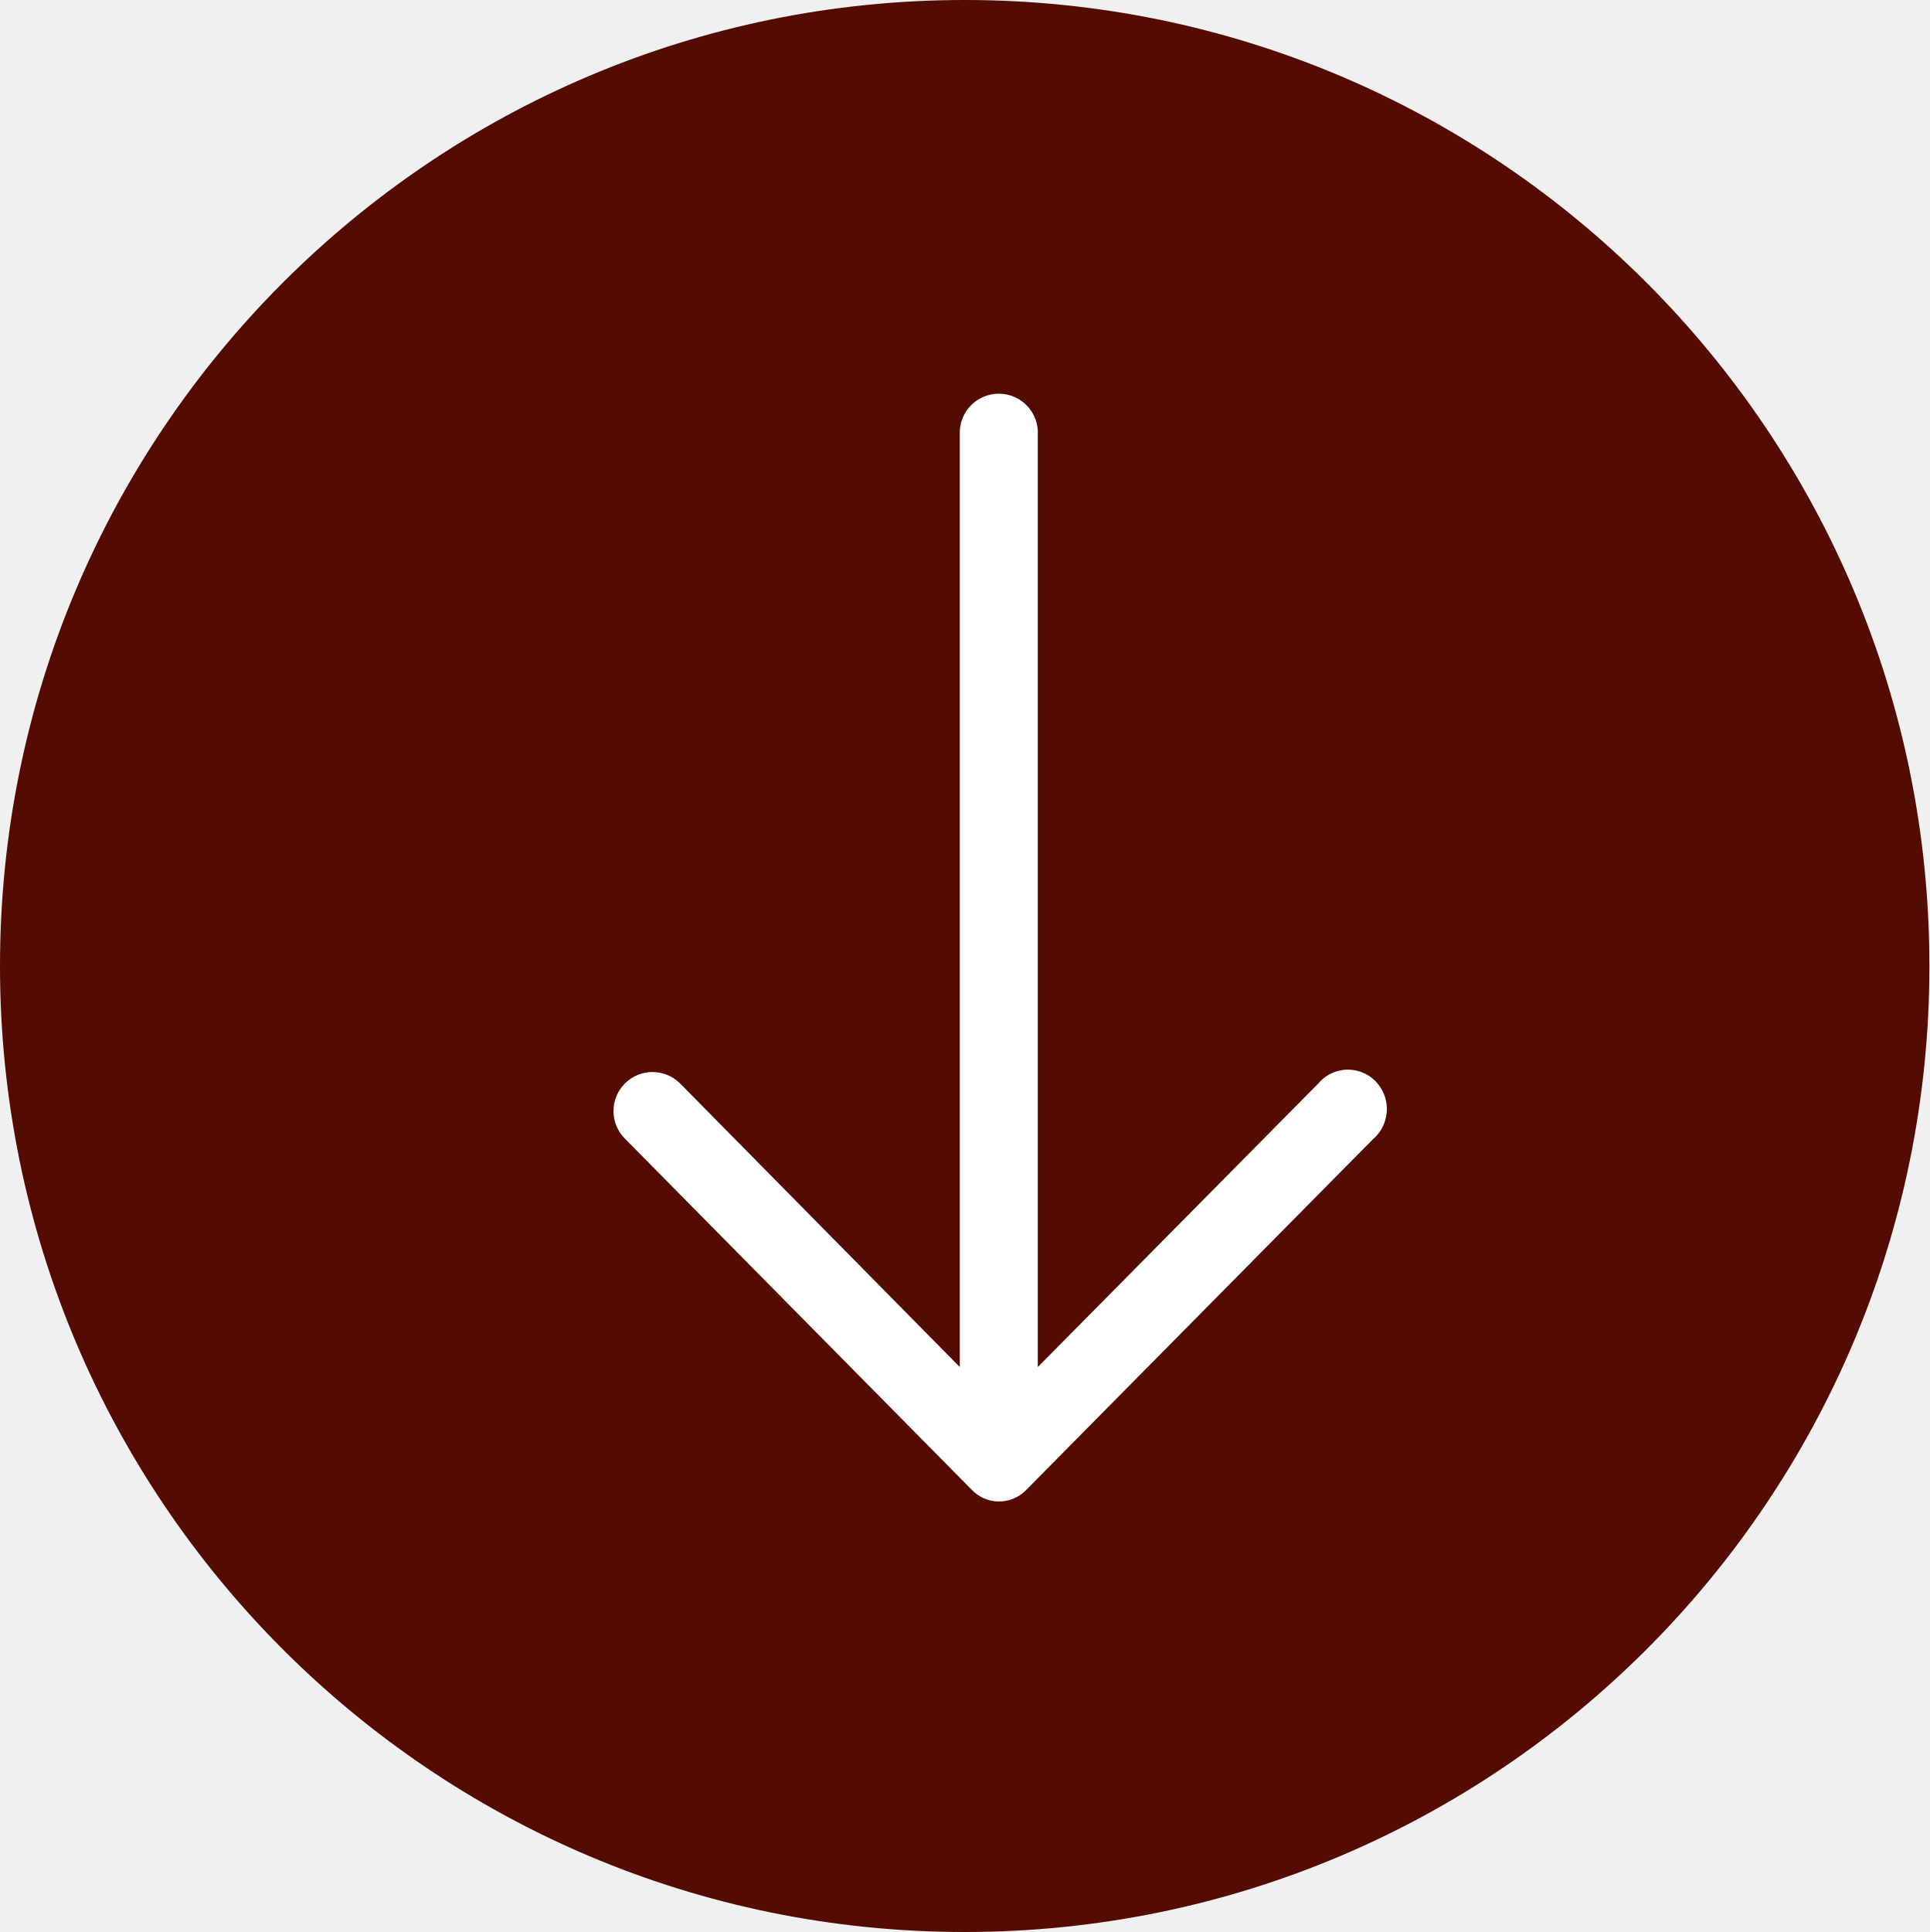
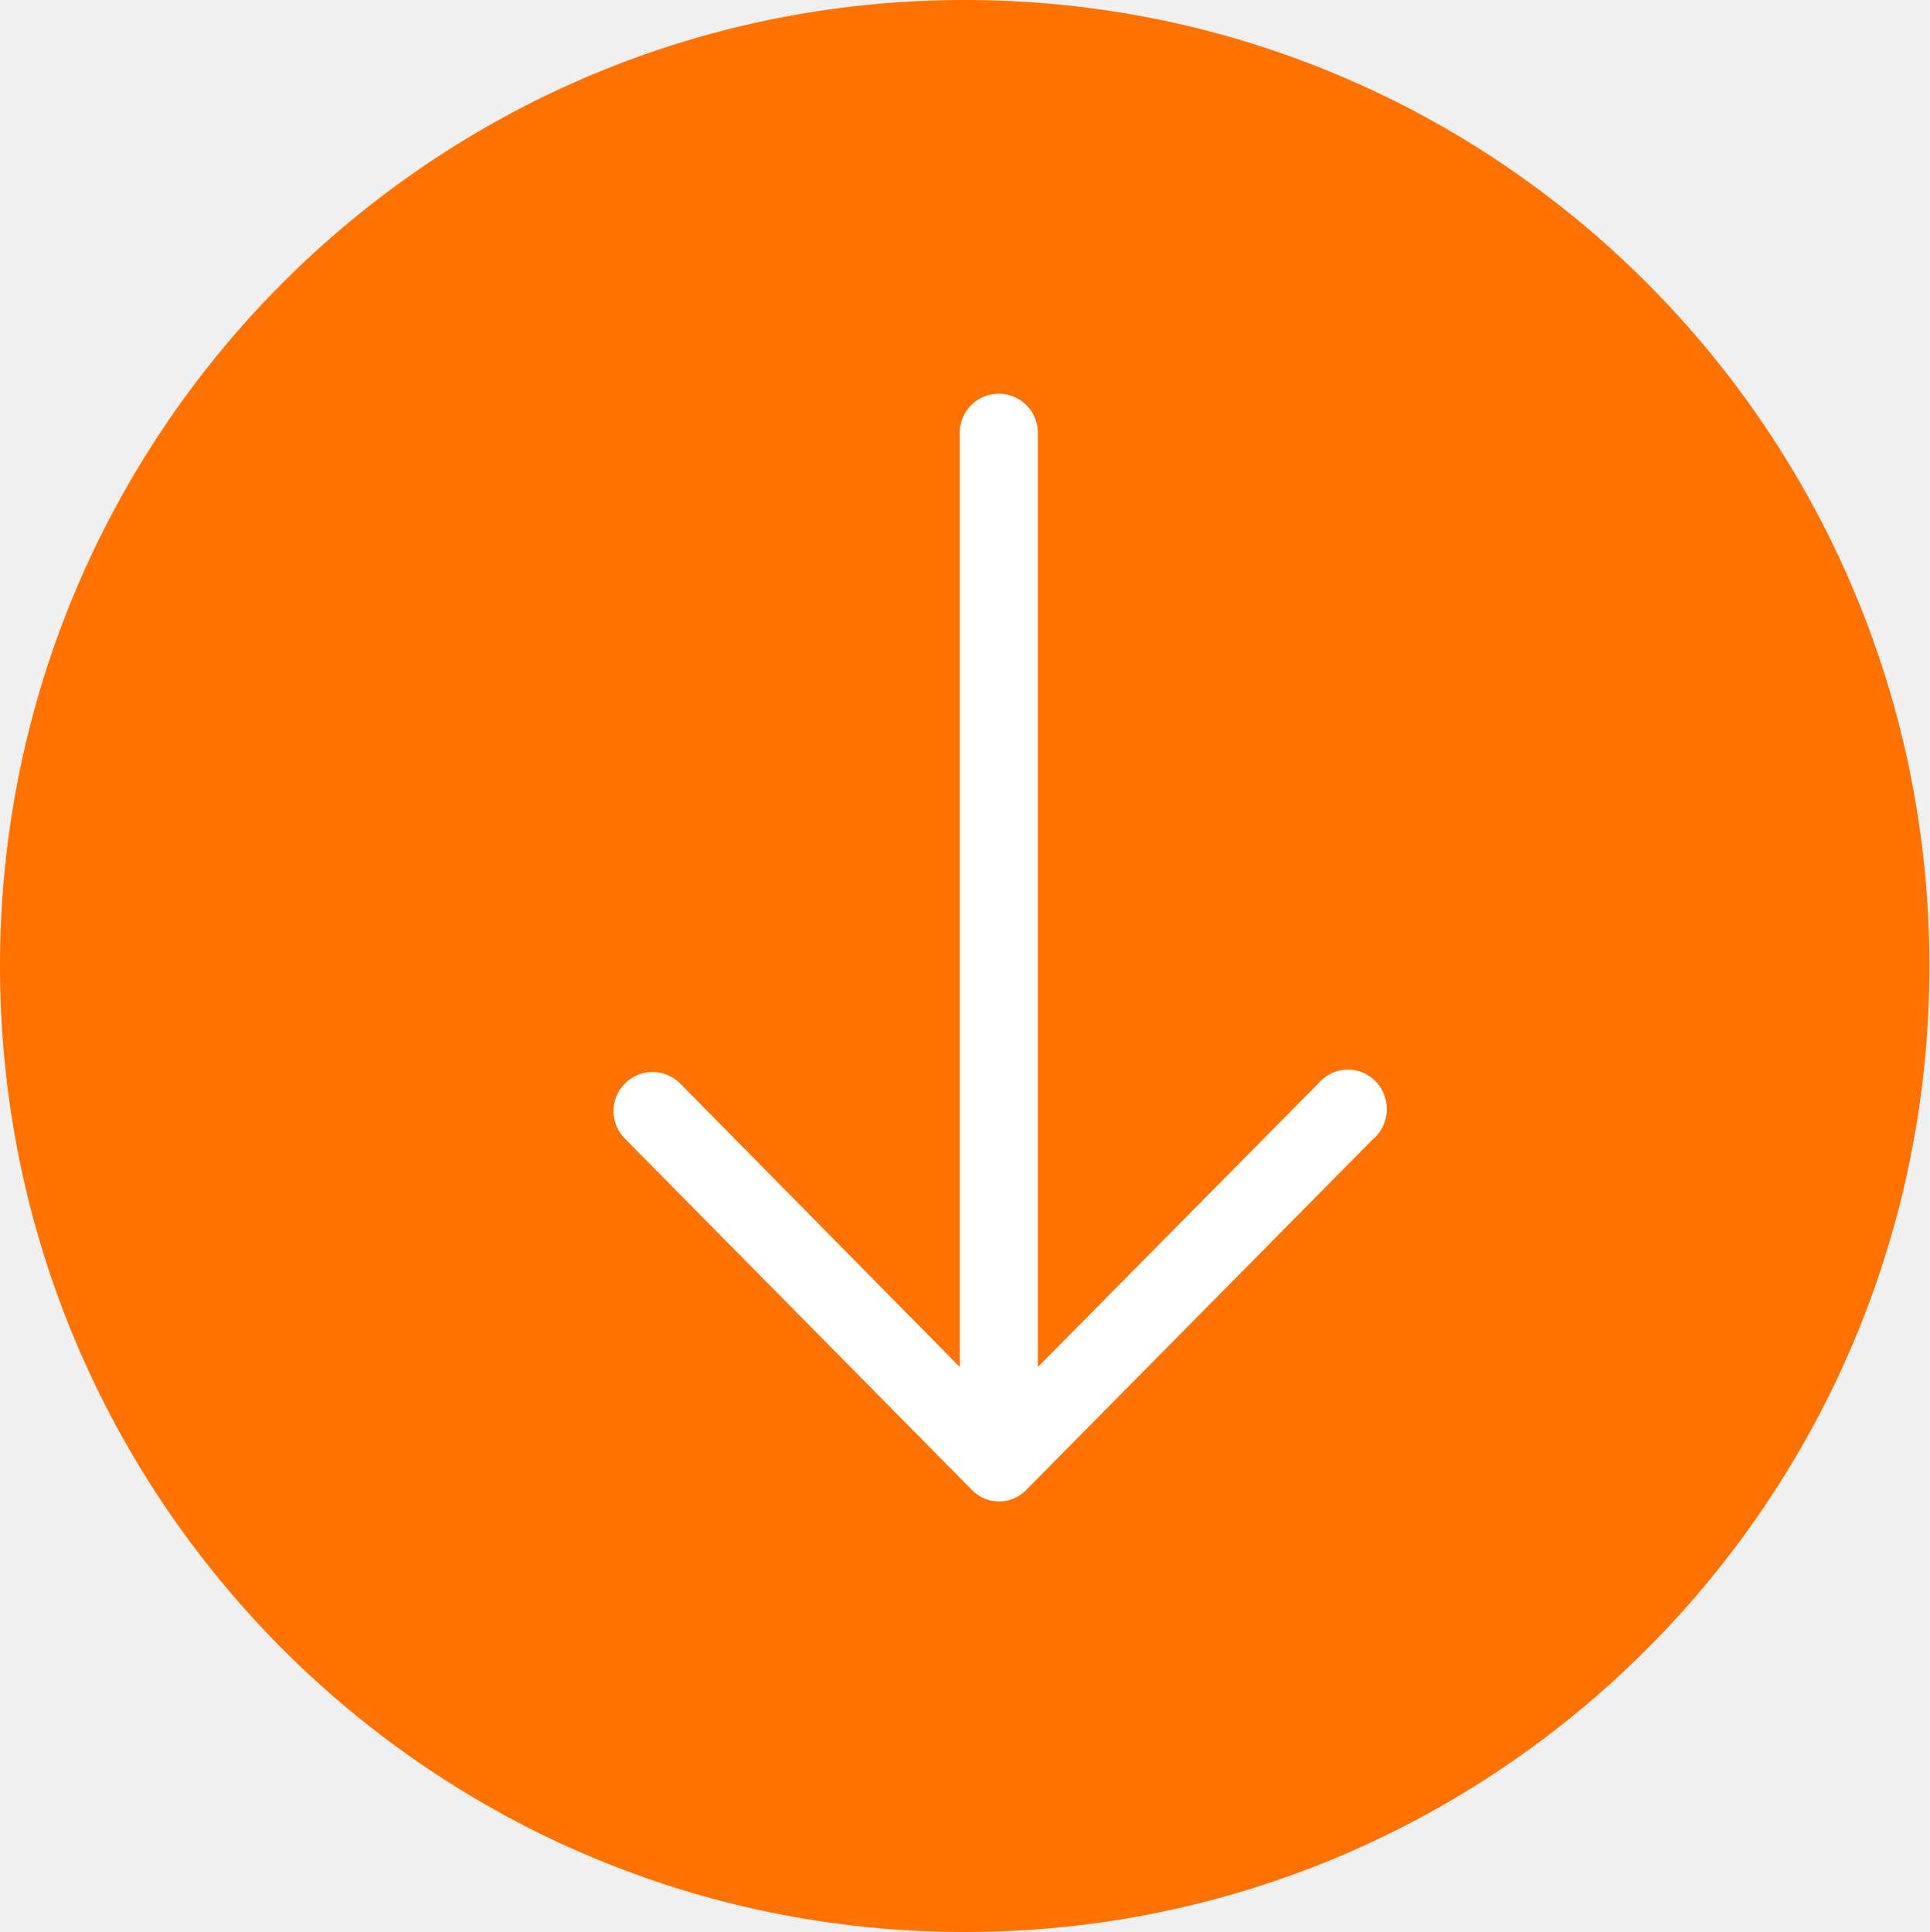
<svg xmlns="http://www.w3.org/2000/svg" width="54" height="54.06" viewBox="0 0 54 54.06">
  <g transform="translate(-3358 -1176.92)">
-     <ellipse cx="27" cy="27.03" rx="27" ry="27.03" transform="translate(3358 1176.92)" fill="#540b01" />
+     <ellipse cx="27" cy="27.03" rx="27" ry="27.03" transform="translate(3358 1176.92)" fill="#ff7100" />
    <path d="M3396.423,1208.8a1.112,1.112,0,0,0,.139-1.554,1.081,1.081,0,0,0-1.535-.14,1.115,1.115,0,0,0-.139.14l-7.842,7.926v-26.2a1.093,1.093,0,0,0-2.183,0v26.2l-7.832-7.939a1.092,1.092,0,0,0-1.537,1.552l0,0,9.7,9.818a1.057,1.057,0,0,0,1.506.03l.029-.03Z" fill="#fff" />
  </g>
</svg>
